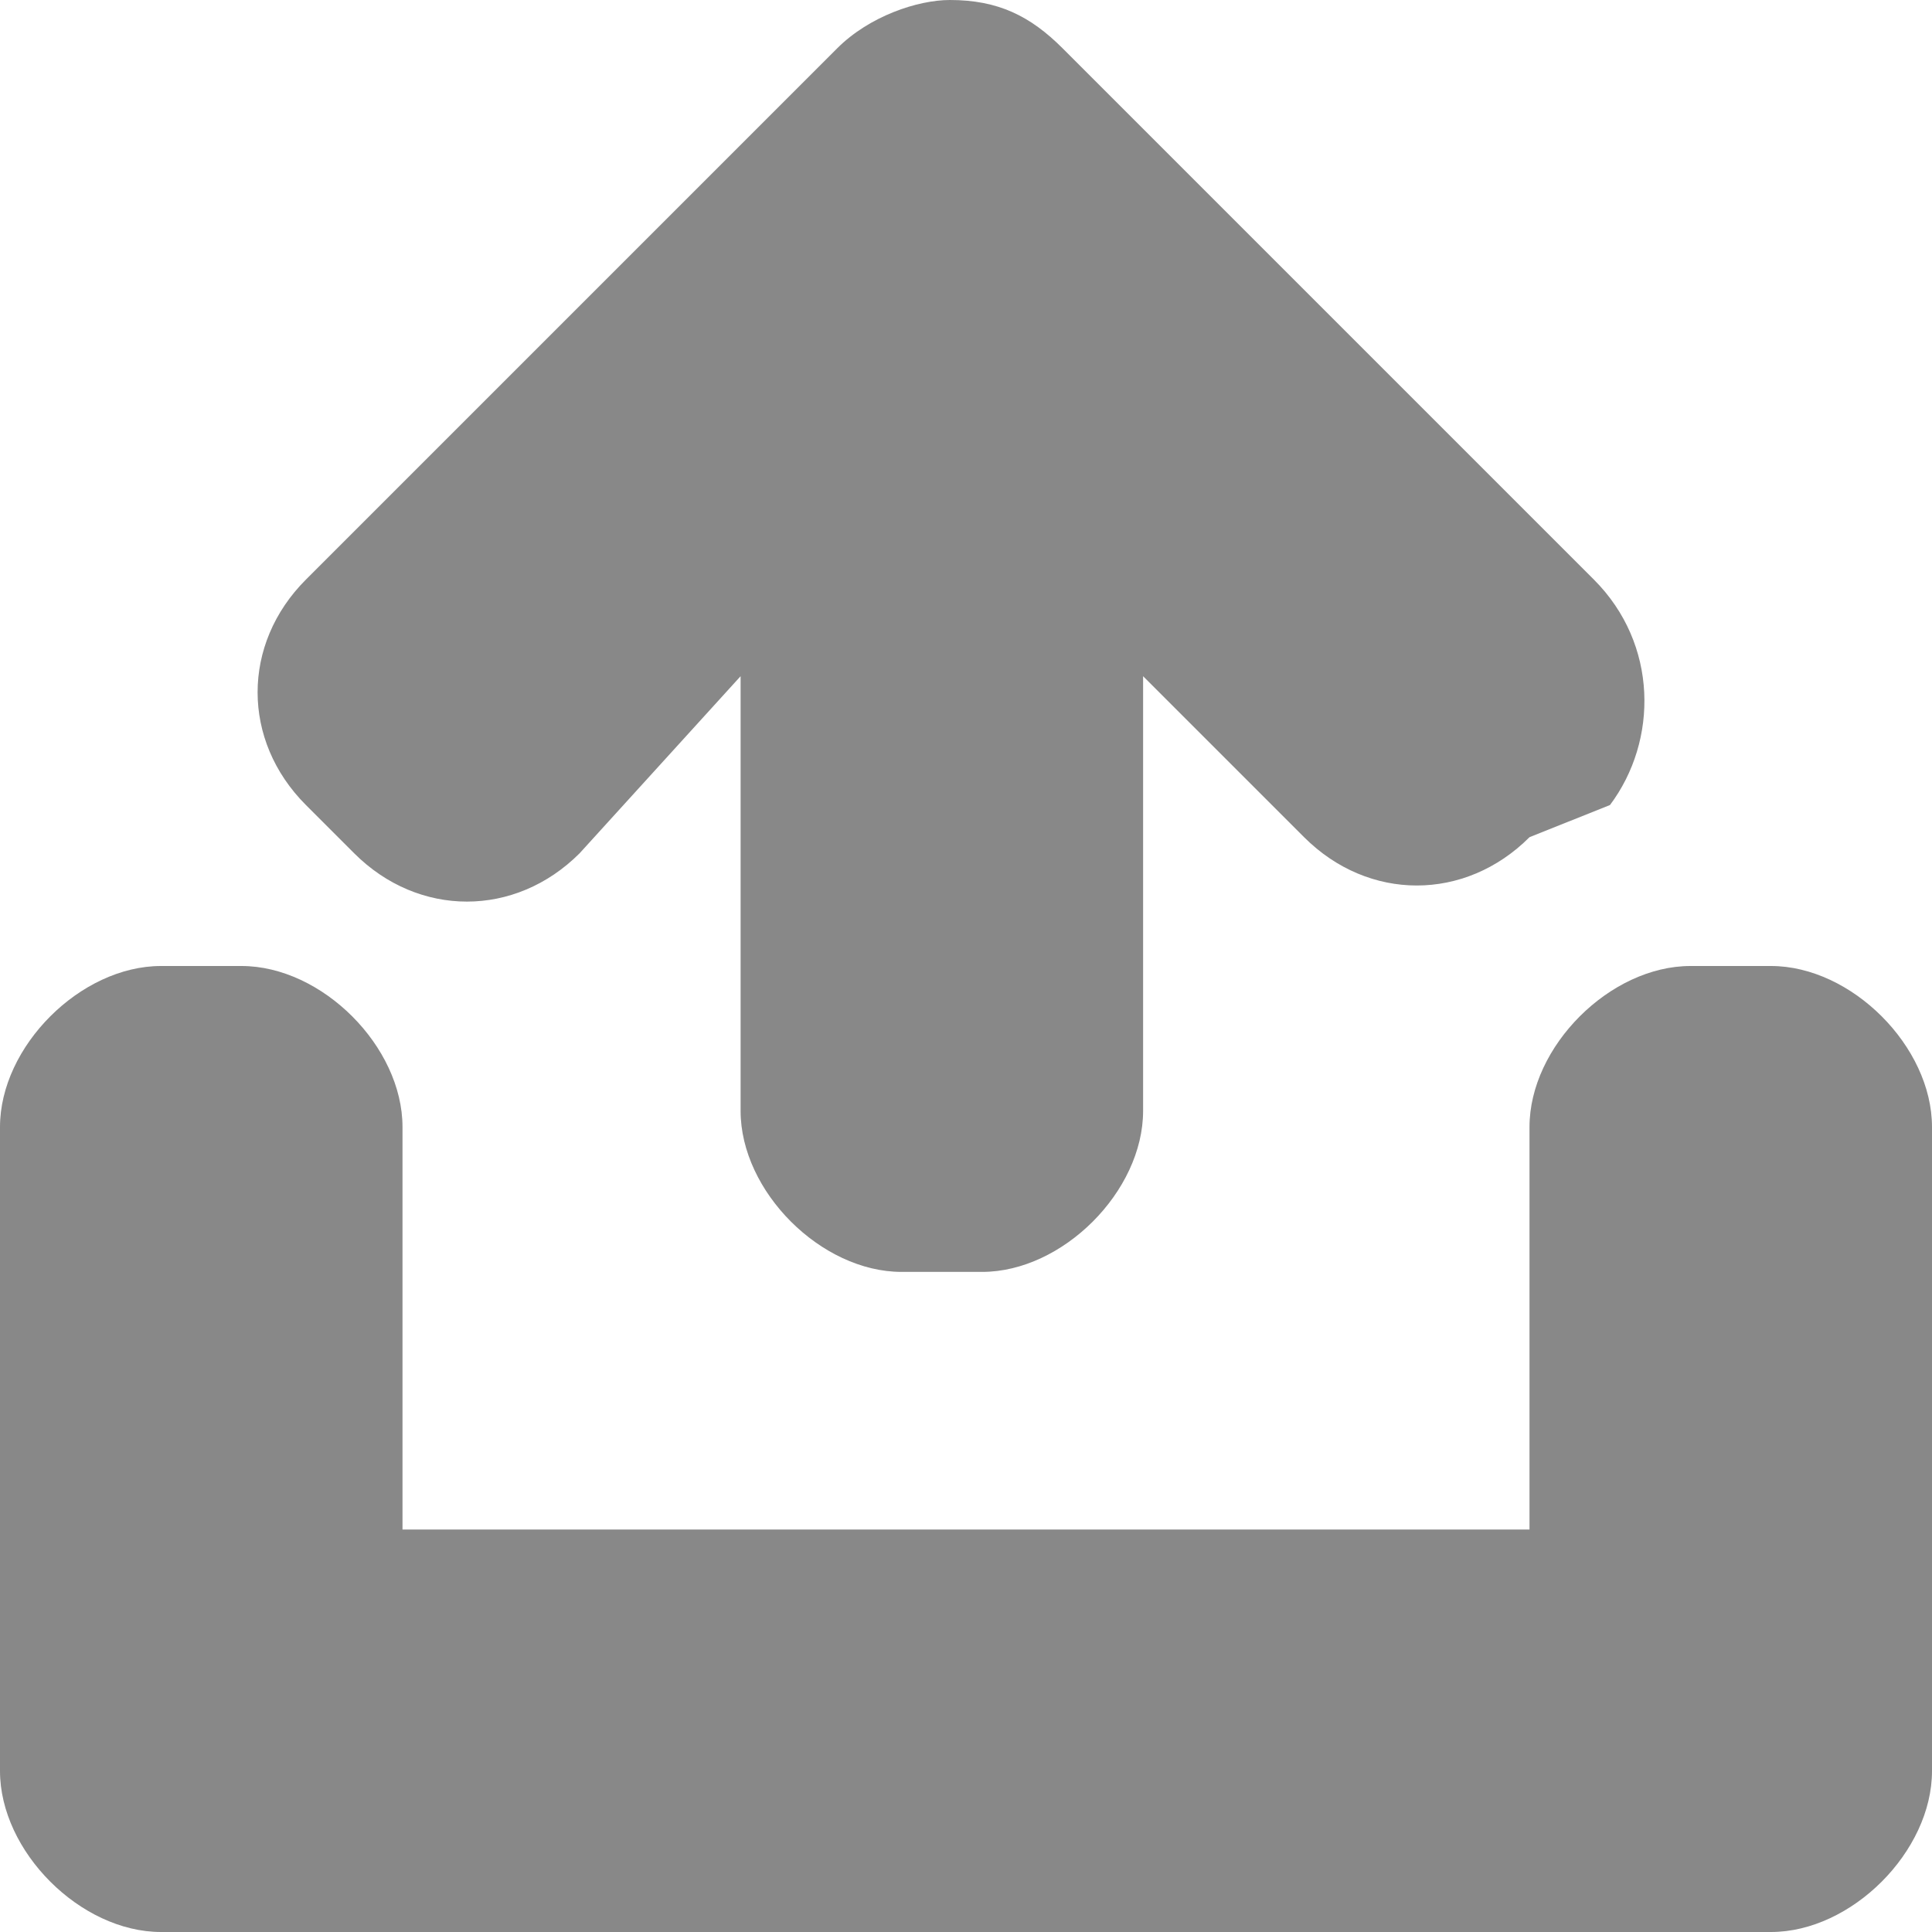
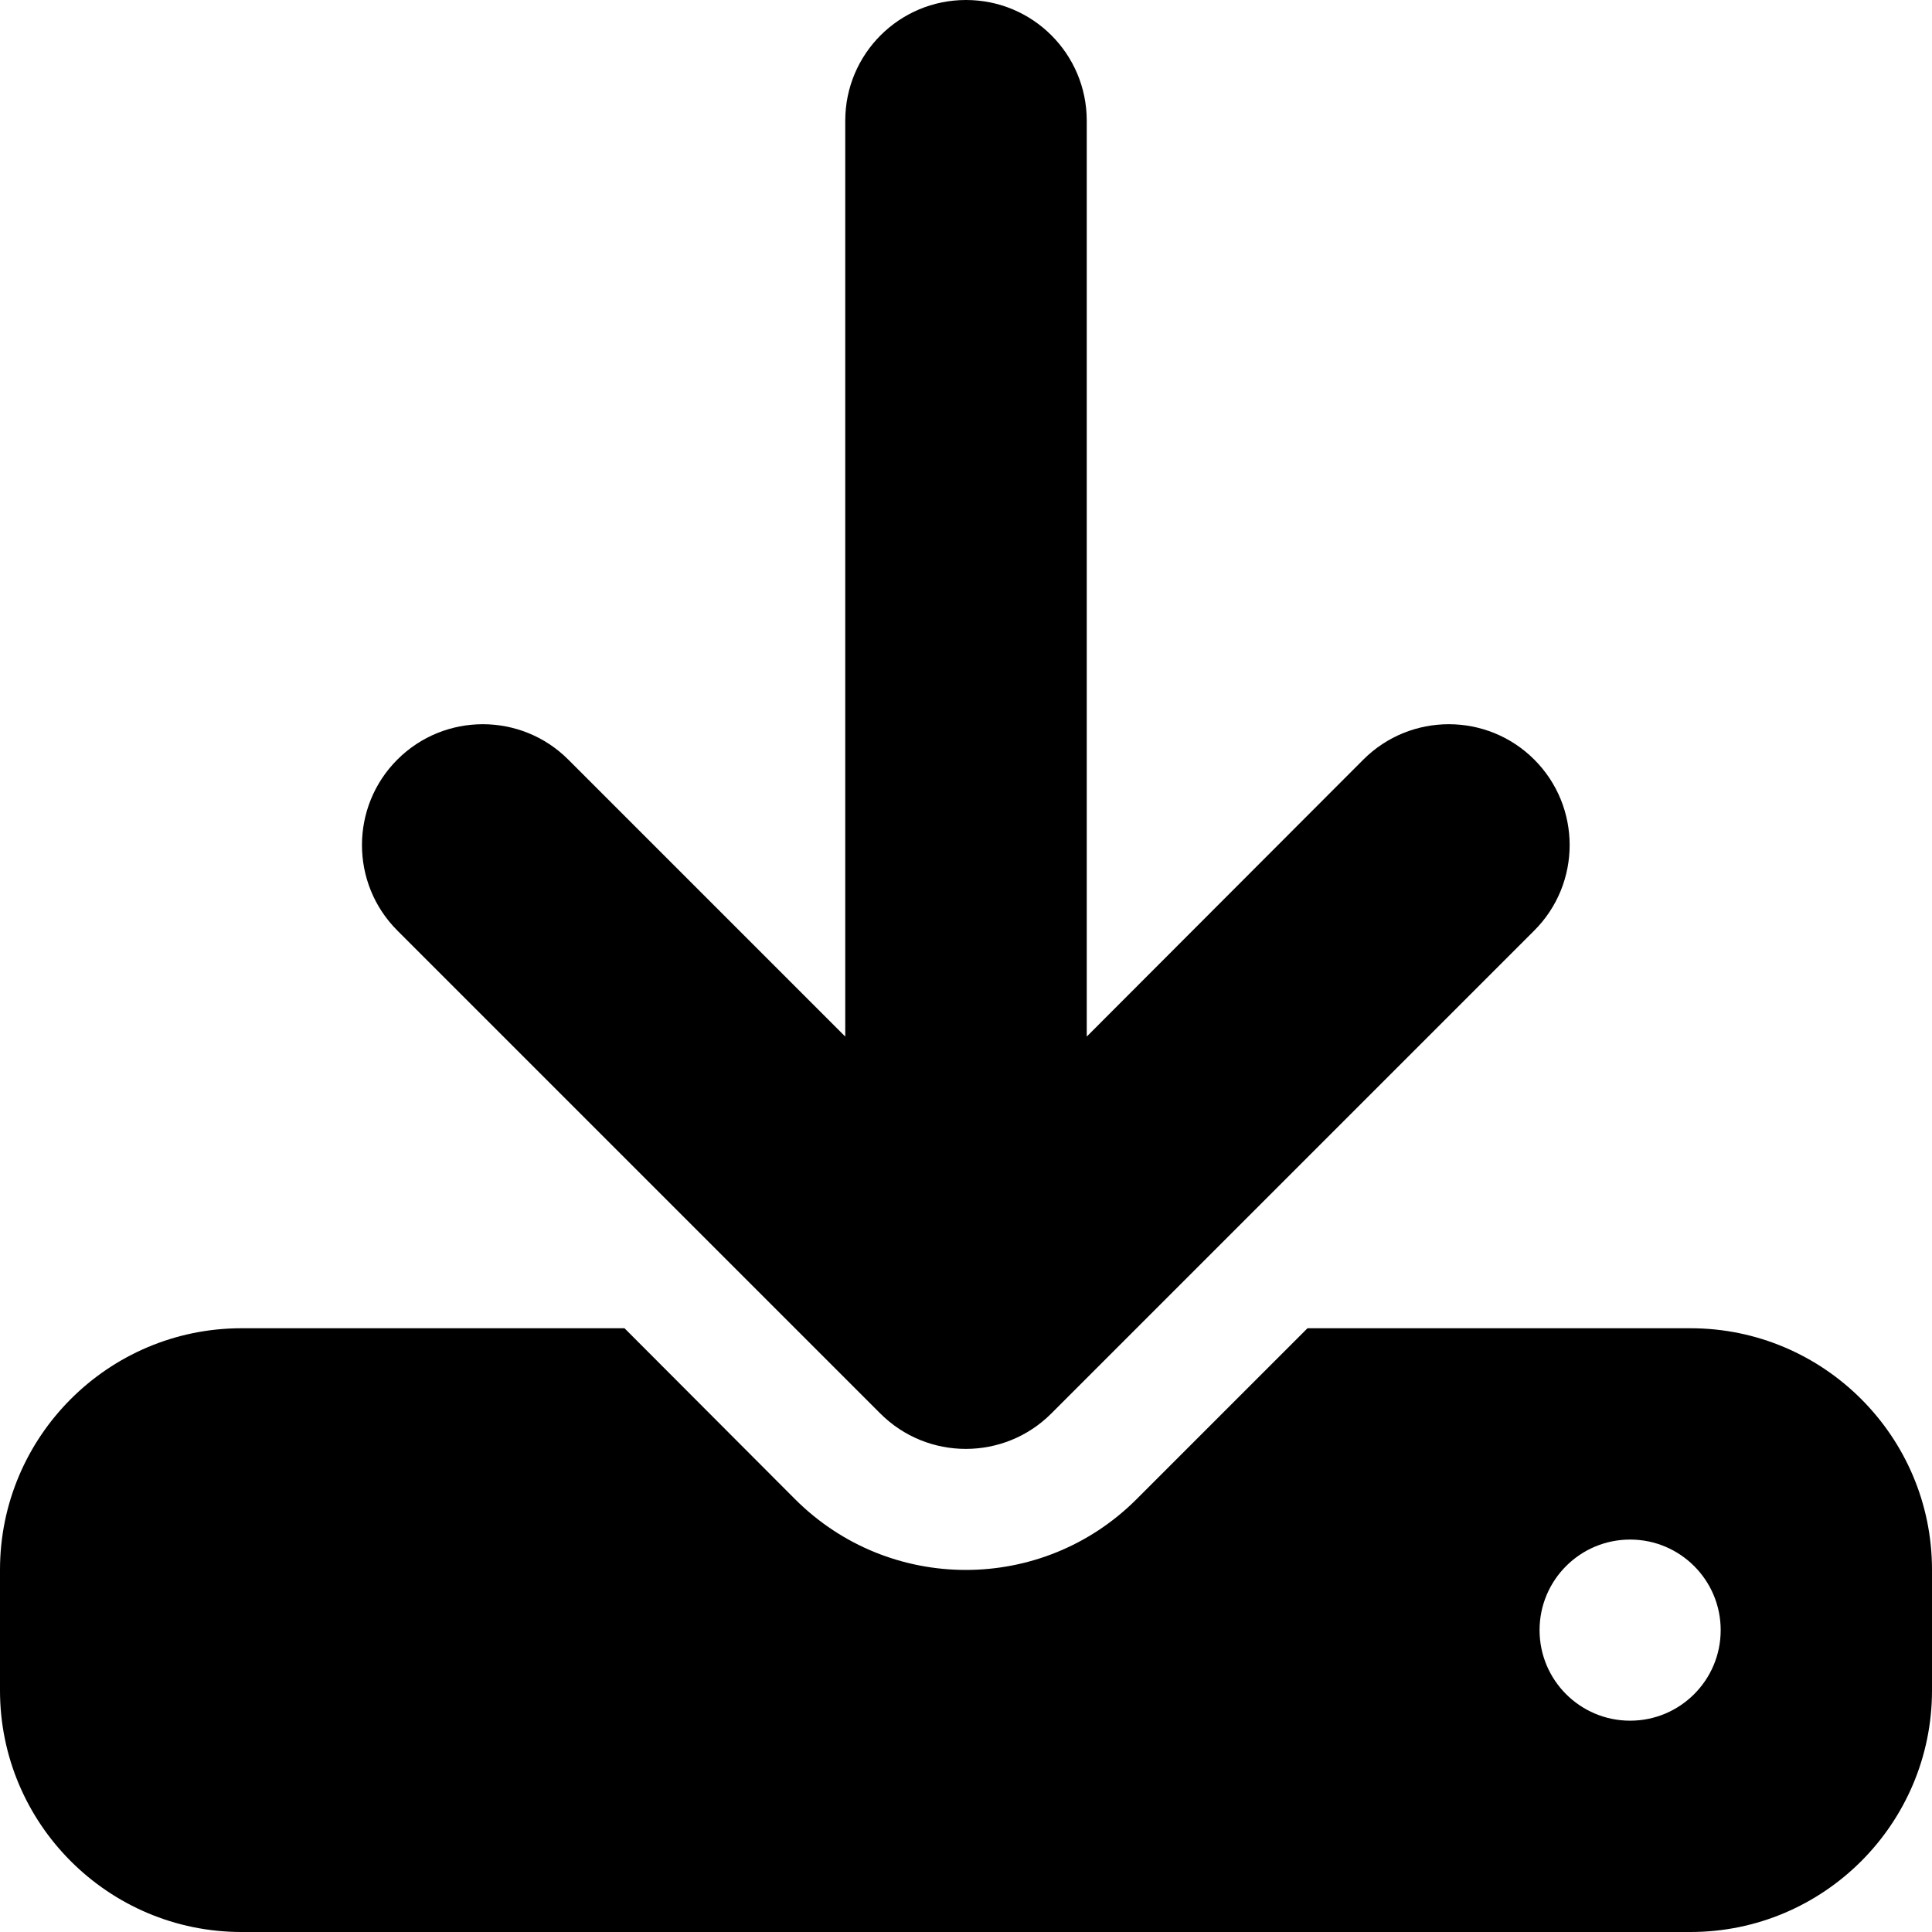
- <svg xmlns="http://www.w3.org/2000/svg" version="1.1" x="0px" y="0px" width="12px" height="12px" viewBox="0 0 12 12" style="overflow:visible;enable-background:new 0 0 12 12;" xml:space="preserve" preserveAspectRatio="xMinYMid meet">
-   <defs>
- </defs>
-   <path style="fill:#888;" d="M12,7v4c0,0.5-0.5,1-1,1h-0.5l0,0H1c-0.5,0-1-0.5-1-1V7c0-0.5,0.5-1,1-1h0.5c0.5,0,1,0.5,1,1l0,2.5h7  V7c0-0.5,0.5-1,1-1H11C11.5,6,12,6.5,12,7z M9.9,3.6L6.6,0.3C6.4,0.1,6.2,0,5.9,0C5.7,0,5.4,0.1,5.2,0.3L1.9,3.6  C1.5,4,1.5,4.6,1.9,5l0.3,0.3c0.4,0.4,1,0.4,1.4,0l1-1.1l0,2.7c0,0.5,0.5,1,1,1l0.5,0c0.5,0,1-0.5,1-1l0-2.7l1,1  c0.4,0.4,1,0.4,1.4,0L10,5C10.3,4.6,10.3,4,9.9,3.6z" />
+ <svg xmlns="http://www.w3.org/2000/svg" viewBox="0 0 512 512">
+   <path d="M288 32c0-17.7-14.3-32-32-32s-32 14.3-32 32l0 242.7-73.4-73.4c-12.5-12.5-32.8-12.5-45.3 0s-12.5 32.8 0 45.3l128 128c12.5 12.5 32.8 12.5 45.3 0l128-128c12.5-12.5 12.5-32.8 0-45.3s-32.8-12.5-45.3 0L288 274.7 288 32zM64 352c-35.3 0-64 28.7-64 64l0 32c0 35.3 28.7 64 64 64l384 0c35.3 0 64-28.7 64-64l0-32c0-35.3-28.7-64-64-64l-101.5 0-45.3 45.3c-25 25-65.5 25-90.5 0L165.5 352 64 352zm368 56a24 24 0 1 1 0 48 24 24 0 1 1 0-48z" />
</svg>
